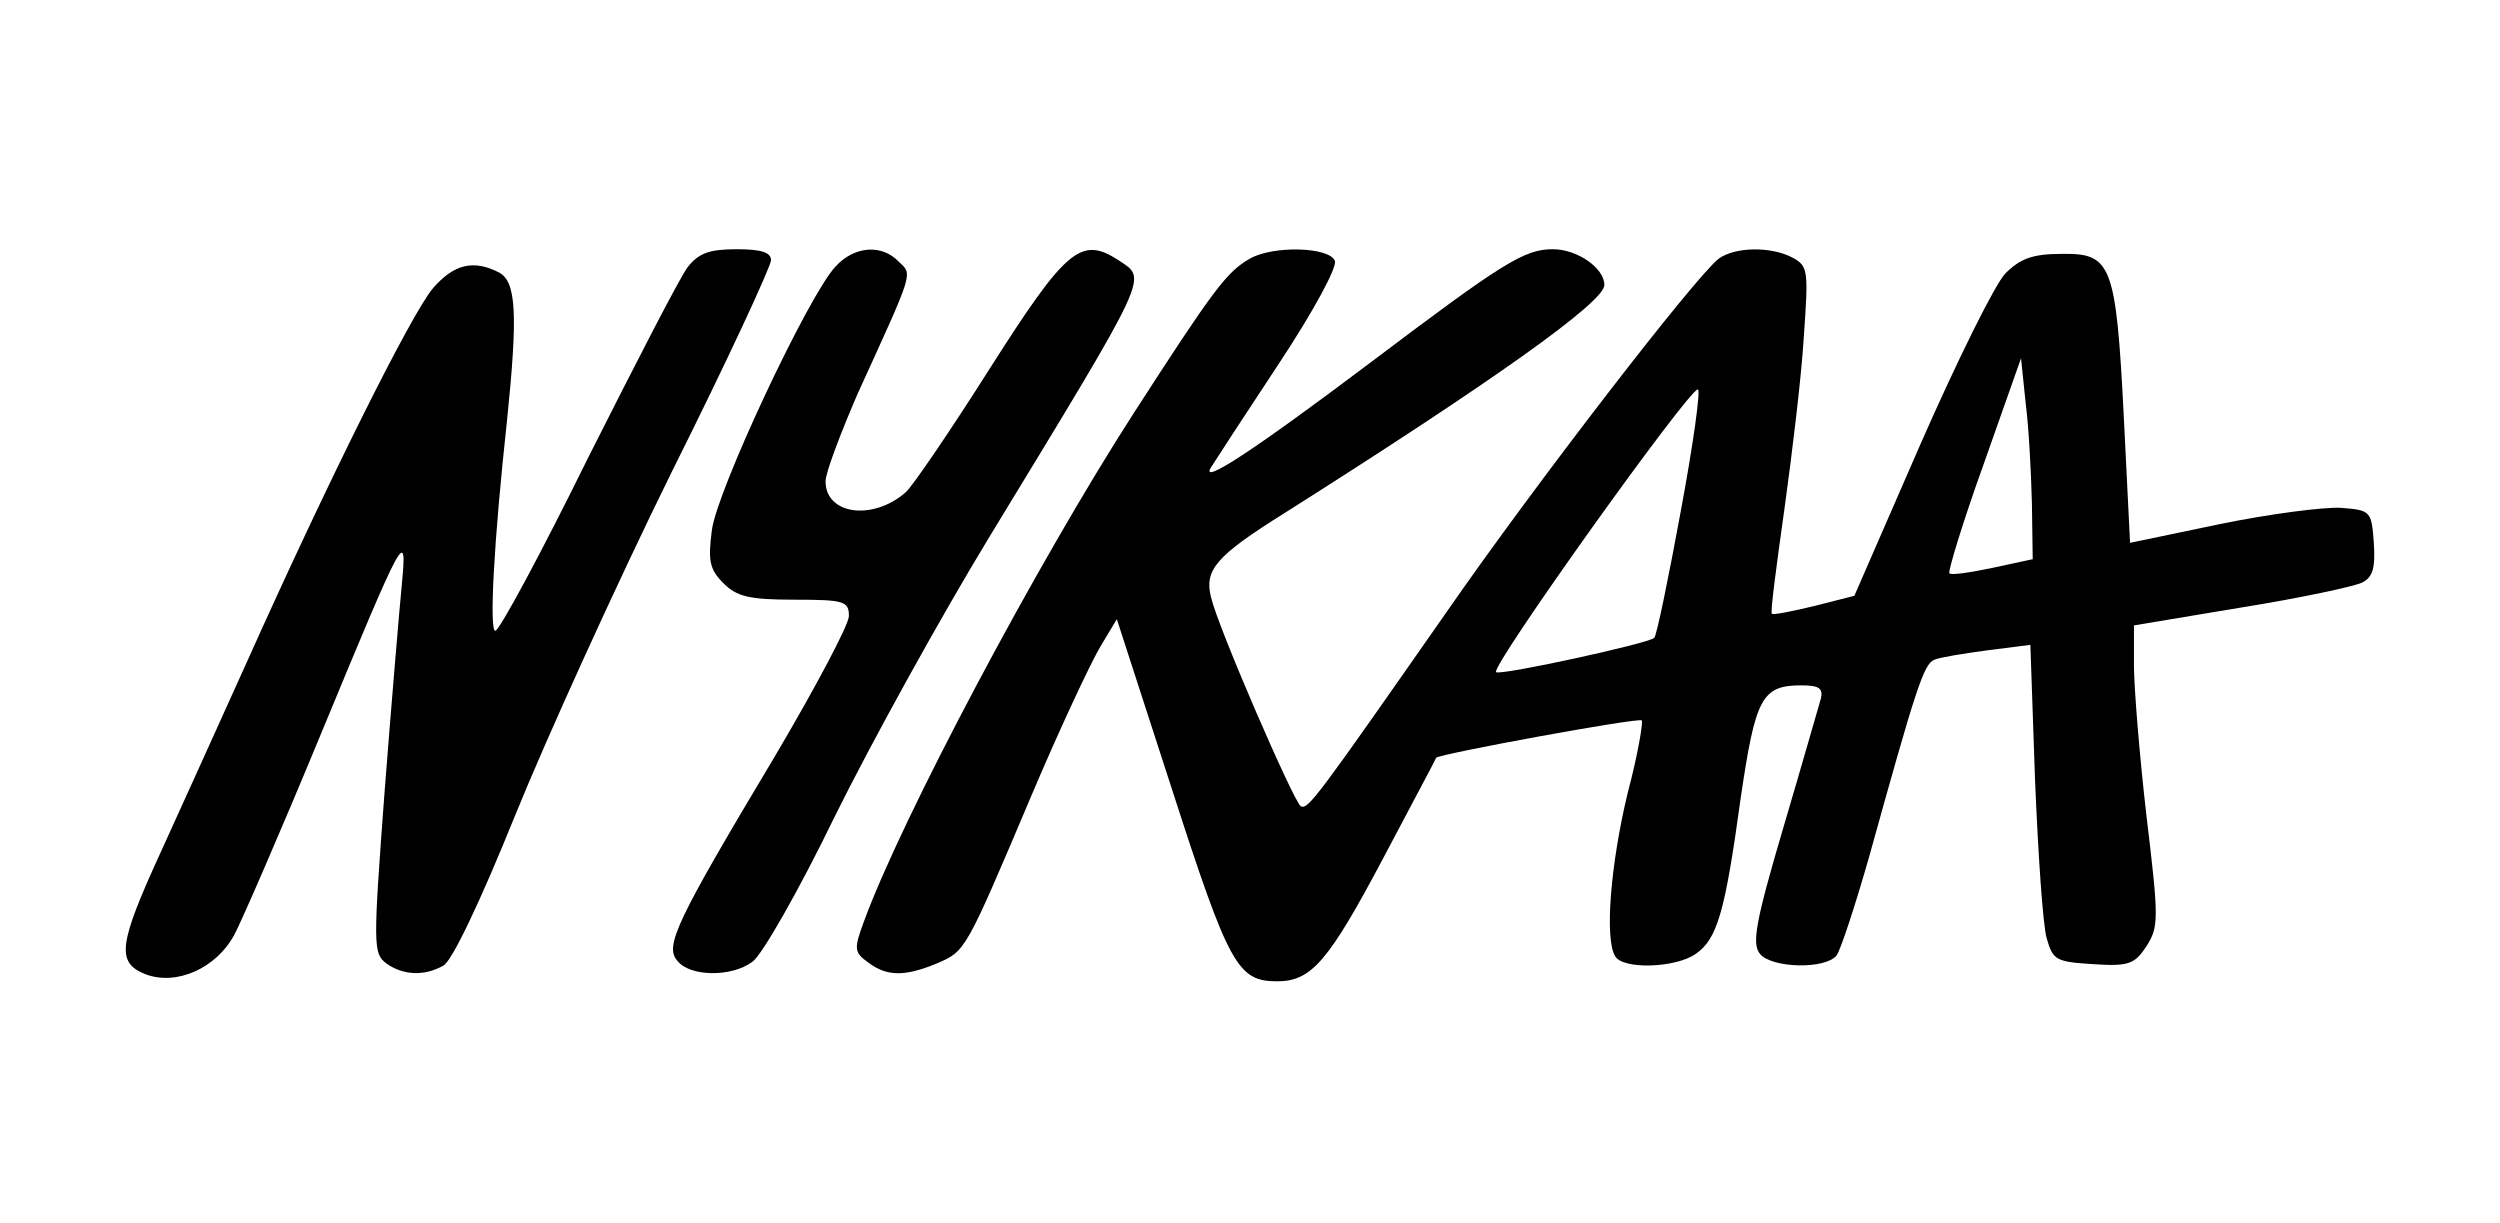
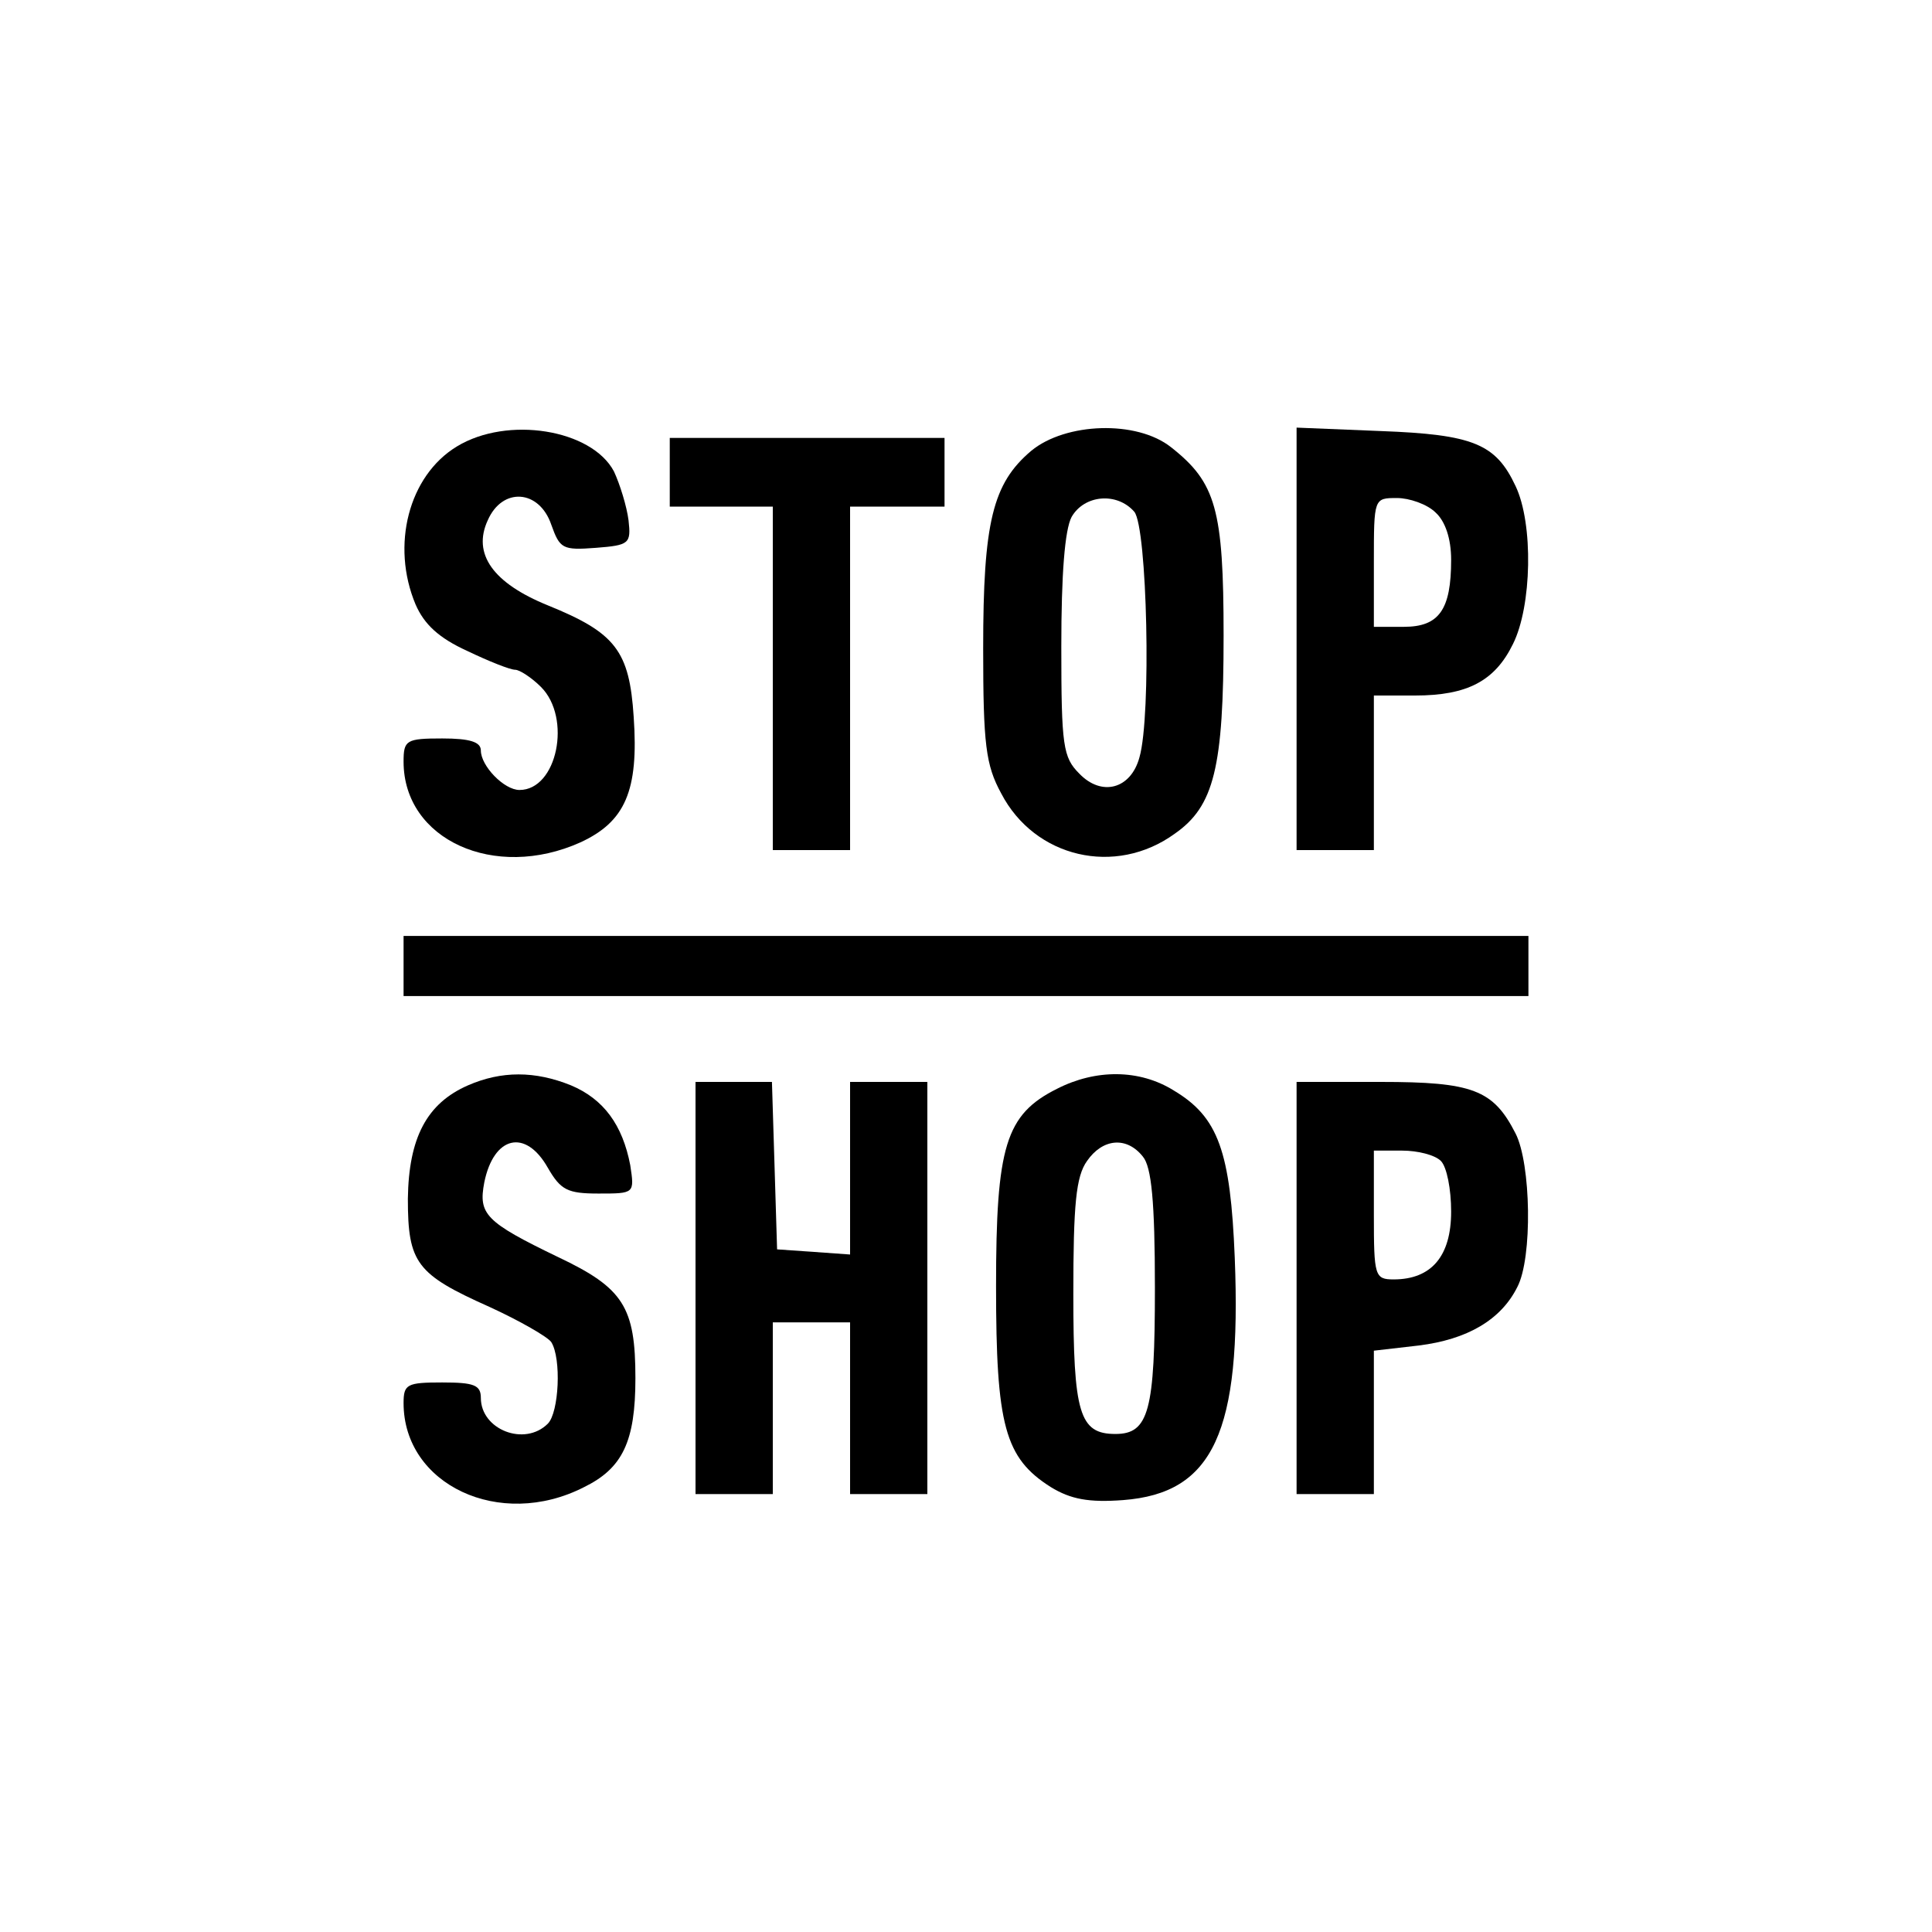
- <svg xmlns="http://www.w3.org/2000/svg" version="1.0" width="321pt" height="157pt" viewBox="0 0 321 157" preserveAspectRatio="xMidYMid meet">
-   <g transform="translate(0,157) scale(0.1,-0.1)" fill="#000000" stroke="none">
-     <path d="M883 1227 c-10 -13 -67 -124 -128 -245 -60 -122 -114 -222 -119 -222 -8 0 -2 114 15 270 14 136 12 178 -10 190 -33 17 -58 11 -85 -20 -28 -33 -136 -250 -239 -480 -36 -80 -86 -190 -111 -245 -54 -118 -57 -141 -19 -156 40 -15 91 8 114 51 10 19 60 134 110 255 108 261 112 269 105 195 -3 -30 -13 -149 -22 -264 -15 -201 -15 -210 2 -223 21 -15 48 -17 73 -3 11 5 48 83 92 192 41 101 131 299 201 441 71 142 128 265 128 273 0 10 -13 14 -44 14 -35 0 -49 -5 -63 -23z" />
-     <path d="M1073 1228 c-35 -37 -153 -289 -159 -339 -5 -39 -3 -50 15 -68 17 -17 33 -21 91 -21 64 0 70 -2 70 -21 0 -11 -43 -92 -95 -180 -128 -214 -142 -244 -125 -263 16 -20 69 -21 96 -1 12 8 60 92 106 187 47 95 136 256 198 358 210 345 203 331 166 356 -48 31 -67 15 -165 -139 -50 -79 -99 -151 -108 -159 -42 -37 -103 -29 -103 14 0 11 19 61 41 112 73 160 71 153 53 170 -22 23 -57 20 -81 -6z" />
-     <path d="M1605 1238 c-30 -17 -47 -40 -149 -198 -125 -194 -299 -522 -347 -654 -13 -35 -12 -39 6 -52 24 -18 47 -18 88 -1 37 16 36 14 122 217 36 85 76 170 88 190 l21 35 71 -219 c73 -226 84 -246 135 -246 44 0 66 26 136 158 37 70 68 128 68 129 4 5 260 52 264 48 2 -2 -5 -44 -18 -93 -22 -91 -30 -188 -16 -210 10 -17 77 -15 103 3 28 19 38 54 58 200 19 129 27 145 78 145 23 0 28 -4 25 -17 -3 -10 -24 -84 -48 -165 -36 -122 -41 -150 -30 -163 15 -18 83 -20 98 -2 5 6 24 64 42 127 60 216 70 248 84 253 7 3 38 8 68 12 l55 7 6 -174 c4 -95 10 -186 15 -203 8 -28 12 -30 60 -33 45 -3 53 0 68 23 16 25 16 35 0 168 -9 78 -16 165 -16 193 l0 51 138 23 c75 12 145 27 155 32 14 7 17 19 15 51 -3 41 -4 42 -43 45 -22 1 -92 -8 -155 -21 l-115 -24 -8 161 c-10 198 -16 211 -80 210 -37 0 -53 -6 -72 -25 -13 -13 -62 -112 -109 -219 l-85 -195 -51 -13 c-29 -7 -54 -12 -55 -10 -2 2 6 62 16 133 10 72 22 171 25 221 6 86 6 92 -14 103 -28 15 -74 14 -95 -1 -30 -23 -236 -290 -349 -453 -167 -239 -179 -256 -188 -250 -9 6 -106 229 -115 268 -9 35 6 53 94 108 267 169 411 271 411 293 0 22 -35 46 -66 46 -37 0 -64 -17 -235 -146 -150 -113 -219 -158 -204 -134 5 8 44 68 87 133 45 68 75 124 72 132 -7 18 -79 20 -109 3z m1004 -315 l1 -71 -51 -11 c-29 -6 -54 -10 -56 -7 -2 2 17 65 44 140 l48 136 6 -58 c4 -31 7 -89 8 -129z m-451 -10 c-16 -87 -31 -160 -34 -162 -6 -7 -199 -49 -203 -44 -8 6 247 363 259 363 4 0 -6 -71 -22 -157z" />
+ <svg xmlns="http://www.w3.org/2000/svg" version="1.0" width="225pt" height="225pt" viewBox="0 0 225 225" preserveAspectRatio="xMidYMid meet">
+   <g transform="translate(0,225) scale(0.1,-0.1)" fill="#000000" stroke="none">
+     <path d="M532 1730 c-56 -34 -77 -115 -48 -184 10 -23 27 -39 60 -54 25 -12 50 -22 56 -22 5 0 19 -9 30 -20 36 -36 19 -120 -25 -120 -18 0 -45 28 -45 46 0 10 -13 14 -45 14 -42 0 -45 -2 -45 -27 0 -91 106 -139 206 -94 52 24 68 60 62 146 -5 77 -21 98 -100 130 -64 26 -88 60 -70 99 17 39 60 36 74 -5 10 -28 13 -30 52 -27 39 3 41 5 38 32 -2 16 -10 42 -17 57 -26 49 -124 65 -183 29z" />
+     <path d="M1201 1725 c-45 -38 -56 -83 -56 -230 0 -112 3 -136 21 -169 39 -75 133 -97 202 -47 46 32 57 77 57 231 0 147 -9 178 -61 219 -40 32 -123 29 -163 -4z m120 -71 c15 -18 20 -238 6 -286 -10 -37 -44 -46 -70 -19 -19 19 -21 32 -21 148 0 84 4 136 12 151 15 26 53 29 73 6z" />
+     <path d="M1510 1506 l0 -246 45 0 45 0 0 90 0 90 48 0 c61 0 93 17 114 60 22 44 24 140 3 184 -23 49 -49 60 -157 64 l-98 4 0 -246z m162 147 c11 -10 18 -30 18 -55 0 -58 -14 -78 -55 -78 l-35 0 0 75 c0 75 0 75 27 75 14 0 35 -7 45 -17z" />
+     <path d="M780 1700 l0 -40 60 0 60 0 0 -200 0 -200 45 0 45 0 0 200 0 200 55 0 55 0 0 40 0 40 -160 0 -160 0 0 -40z" />
+     <path d="M470 1125 l0 -35 655 0 655 0 0 35 0 35 -655 0 -655 0 0 -35z" />
+     <path d="M545 986 c-48 -21 -69 -61 -70 -132 0 -75 10 -88 95 -126 35 -16 68 -35 72 -41 12 -19 9 -82 -4 -95 -27 -27 -78 -7 -78 30 0 15 -8 18 -45 18 -41 0 -45 -2 -45 -24 0 -95 112 -148 210 -98 45 22 60 53 60 127 0 83 -14 105 -90 141 -85 41 -93 50 -86 87 11 54 48 63 74 17 15 -26 23 -30 59 -30 42 0 42 0 37 33 -9 47 -31 77 -69 93 -42 17 -81 17 -120 0z" />
+     <path d="M1231 982 c-60 -30 -71 -67 -71 -230 0 -162 10 -200 64 -234 23 -14 44 -18 84 -15 105 8 138 79 130 282 -5 124 -19 164 -71 195 -40 25 -91 25 -136 2z m100 -79 c10 -12 14 -52 14 -153 0 -143 -7 -170 -46 -170 -42 0 -49 24 -49 163 0 104 3 137 16 155 18 26 46 29 65 5z" />
+     <path d="M810 750 l0 -240 45 0 45 0 0 100 0 100 45 0 45 0 0 -100 0 -100 45 0 45 0 0 240 0 240 -45 0 -45 0 0 -101 0 -100 -42 3 -43 3 -3 98 -3 97 -44 0 -45 0 0 -240z" />
+     <path d="M1510 750 l0 -240 45 0 45 0 0 84 0 83 52 6 c57 7 96 30 115 68 18 34 16 144 -2 179 -26 51 -50 60 -157 60 l-98 0 0 -240z m168 148 c7 -7 12 -33 12 -59 0 -52 -23 -79 -67 -79 -22 0 -23 4 -23 75 l0 75 33 0 c18 0 38 -5 45 -12z" />
  </g>
</svg>
